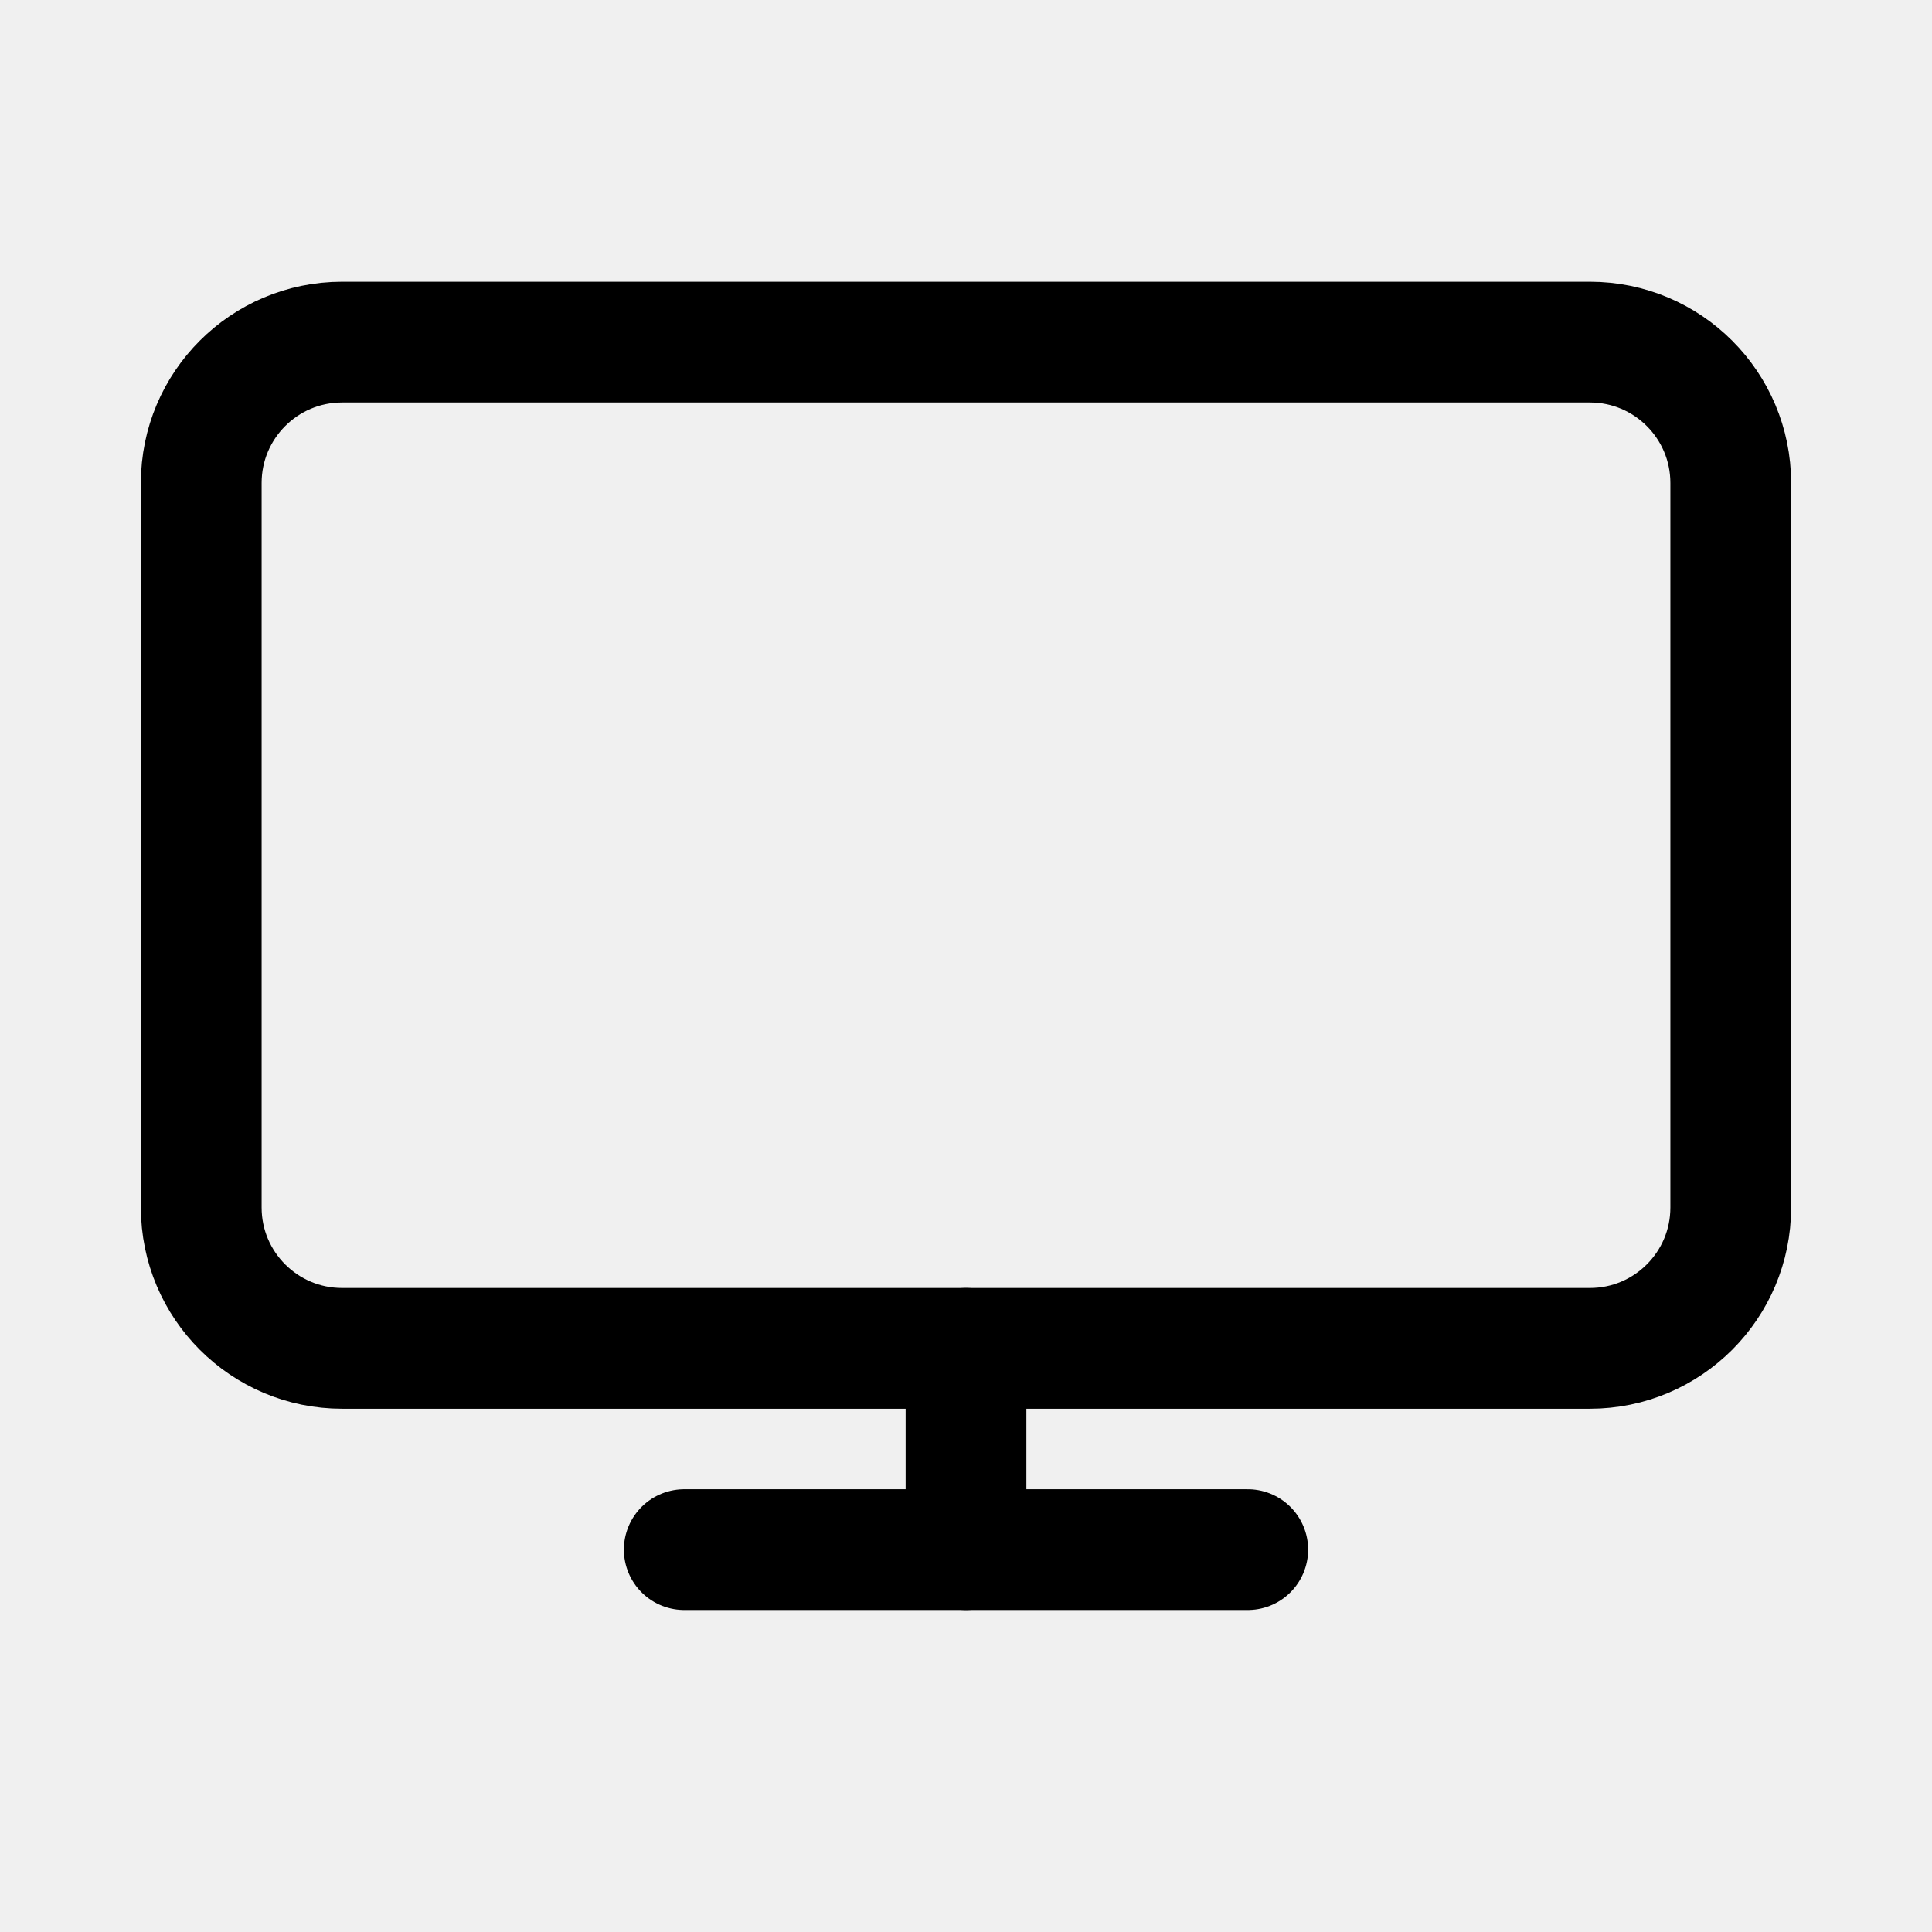
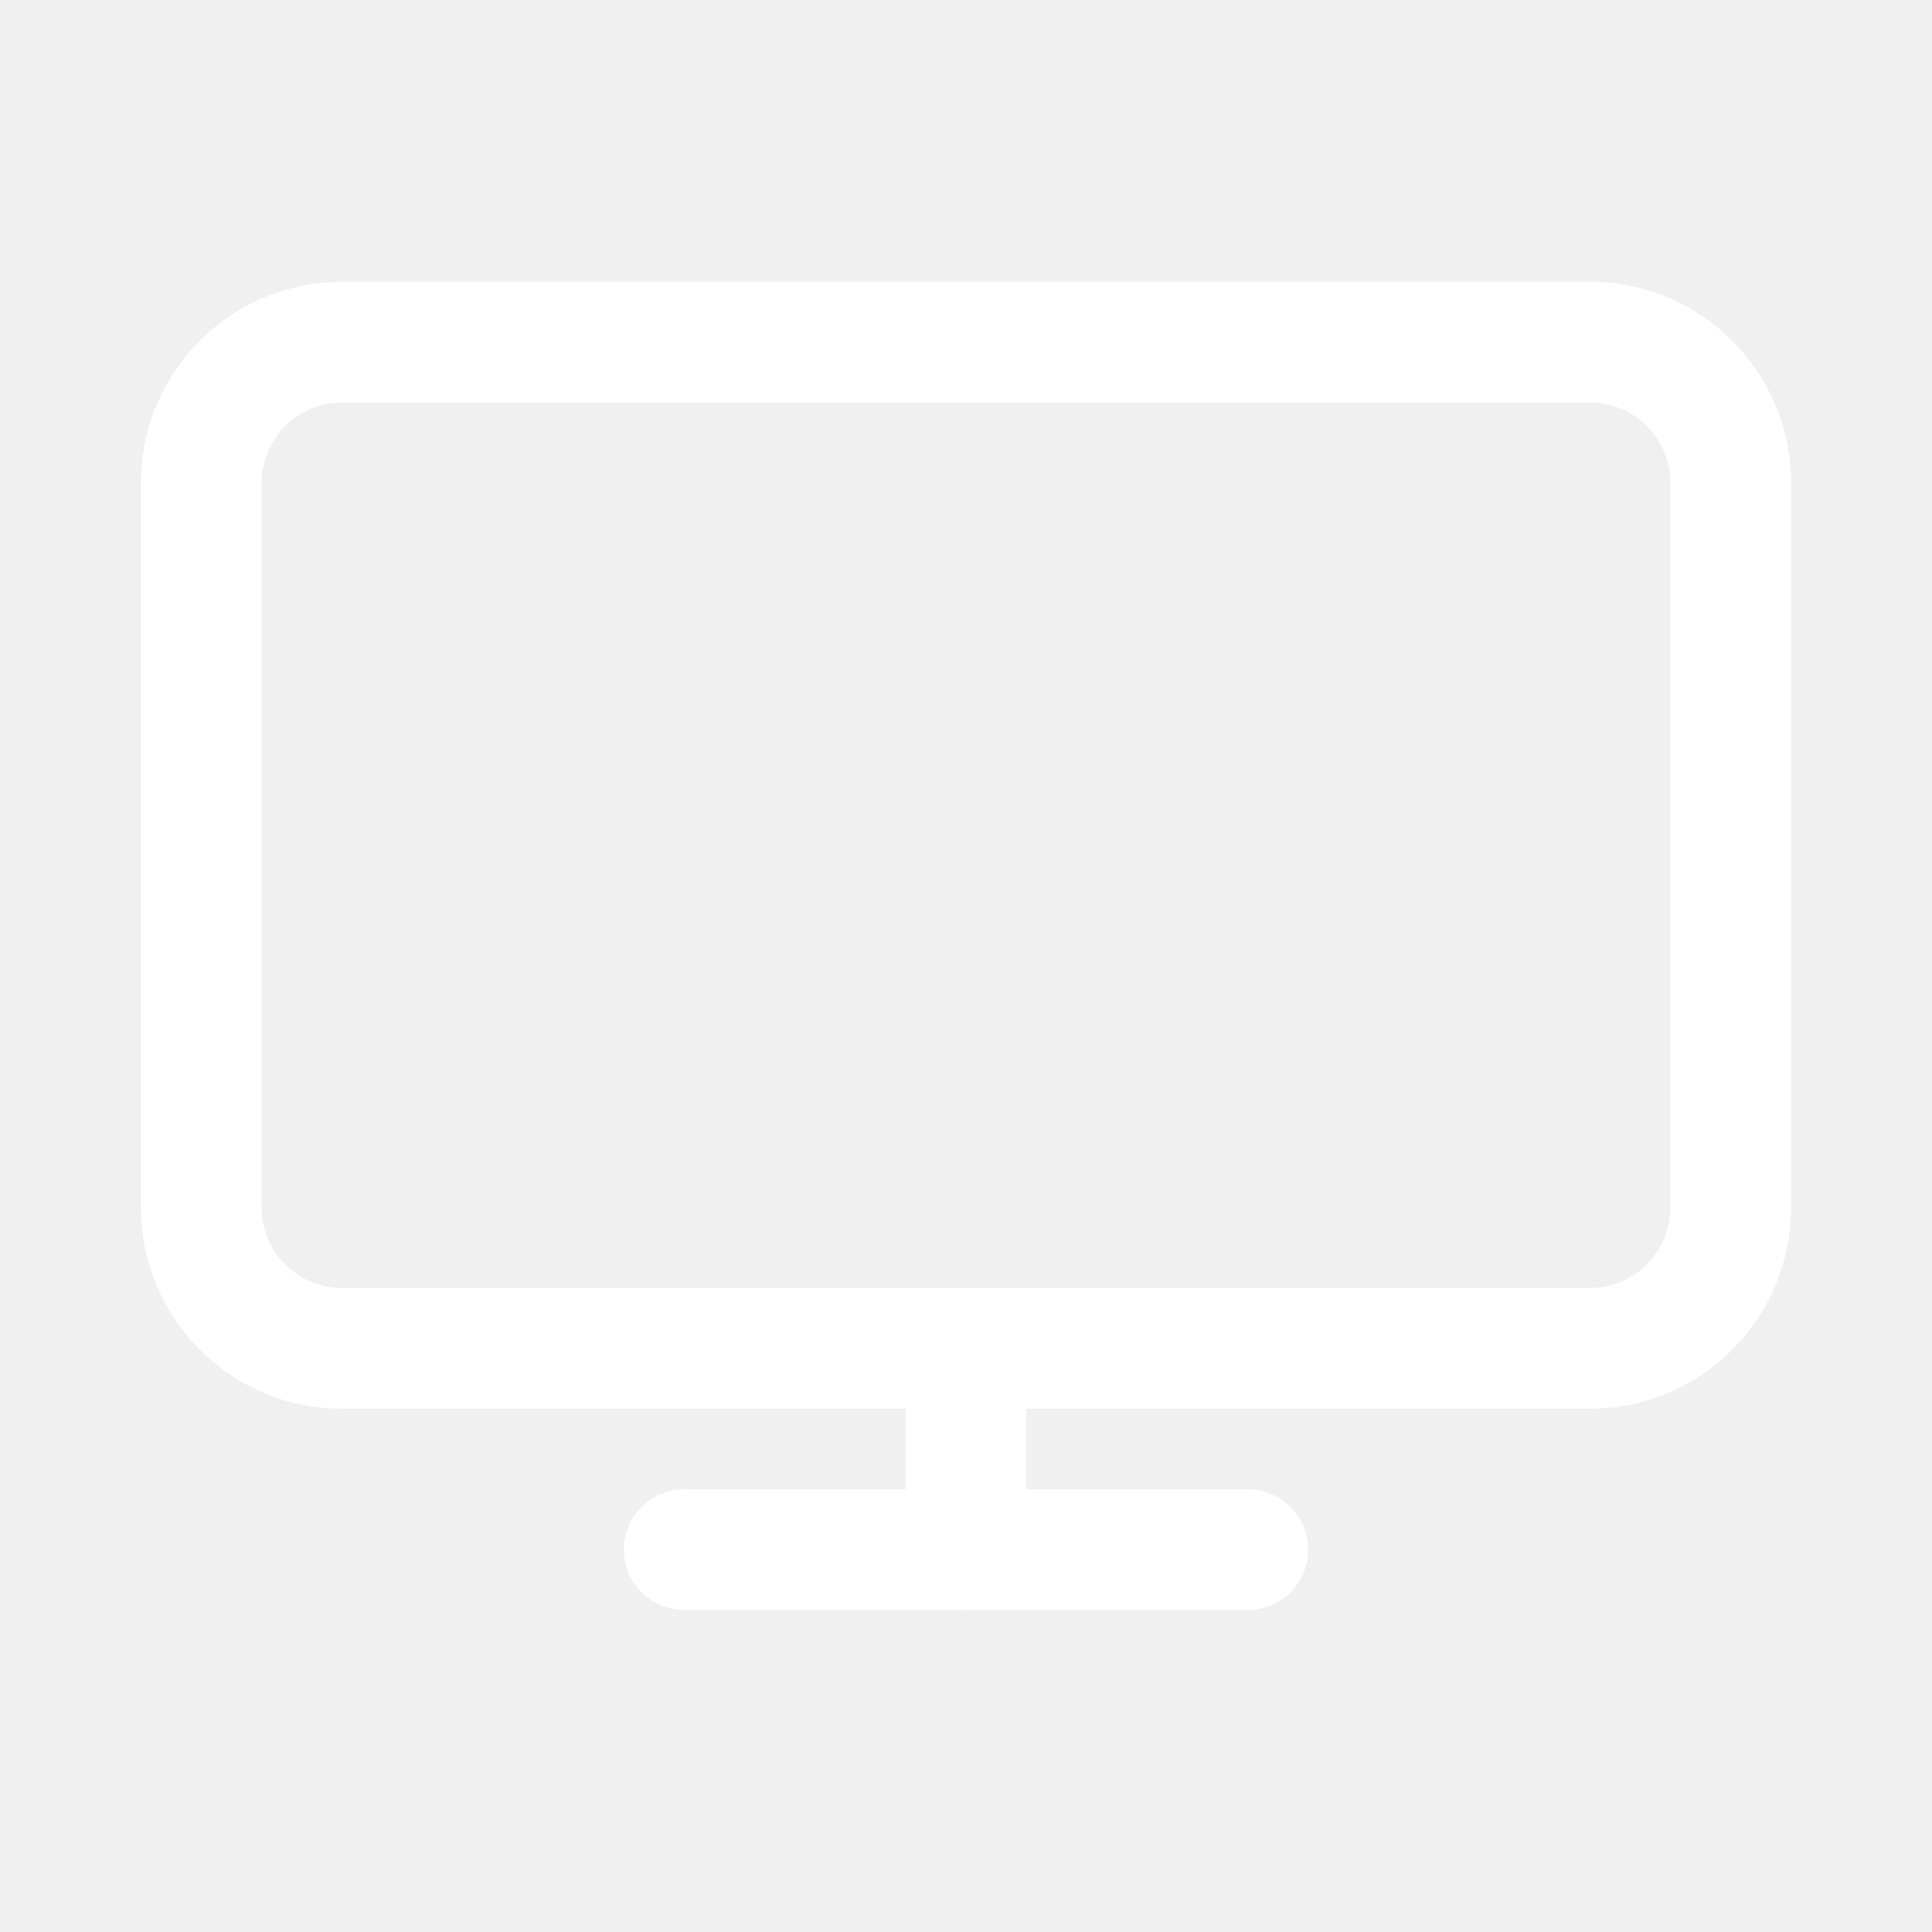
<svg xmlns="http://www.w3.org/2000/svg" viewBox="0 0 24 24" fill="none" aria-hidden="true">
-   <rect x="2.5" y="4.25" width="19" height="12.5" rx="1.75" stroke="currentColor" stroke-width="1.5" />
-   <path d="M8.5 19.25h7" stroke="currentColor" stroke-width="1.5" stroke-linecap="round" />
-   <path d="M12 16.75v2.5" stroke="currentColor" stroke-width="1.5" stroke-linecap="round" />
+   <rect x="2.5" y="4.25" width="19" height="12.5" rx="1.75" stroke="#ffffff" stroke-width="1.5" />
+   <path d="M8.5 19.25h7" stroke="#ffffff" stroke-width="1.5" stroke-linecap="round" />
+   <path d="M12 16.75v2.5" stroke="#ffffff" stroke-width="1.5" stroke-linecap="round" />
</svg>
